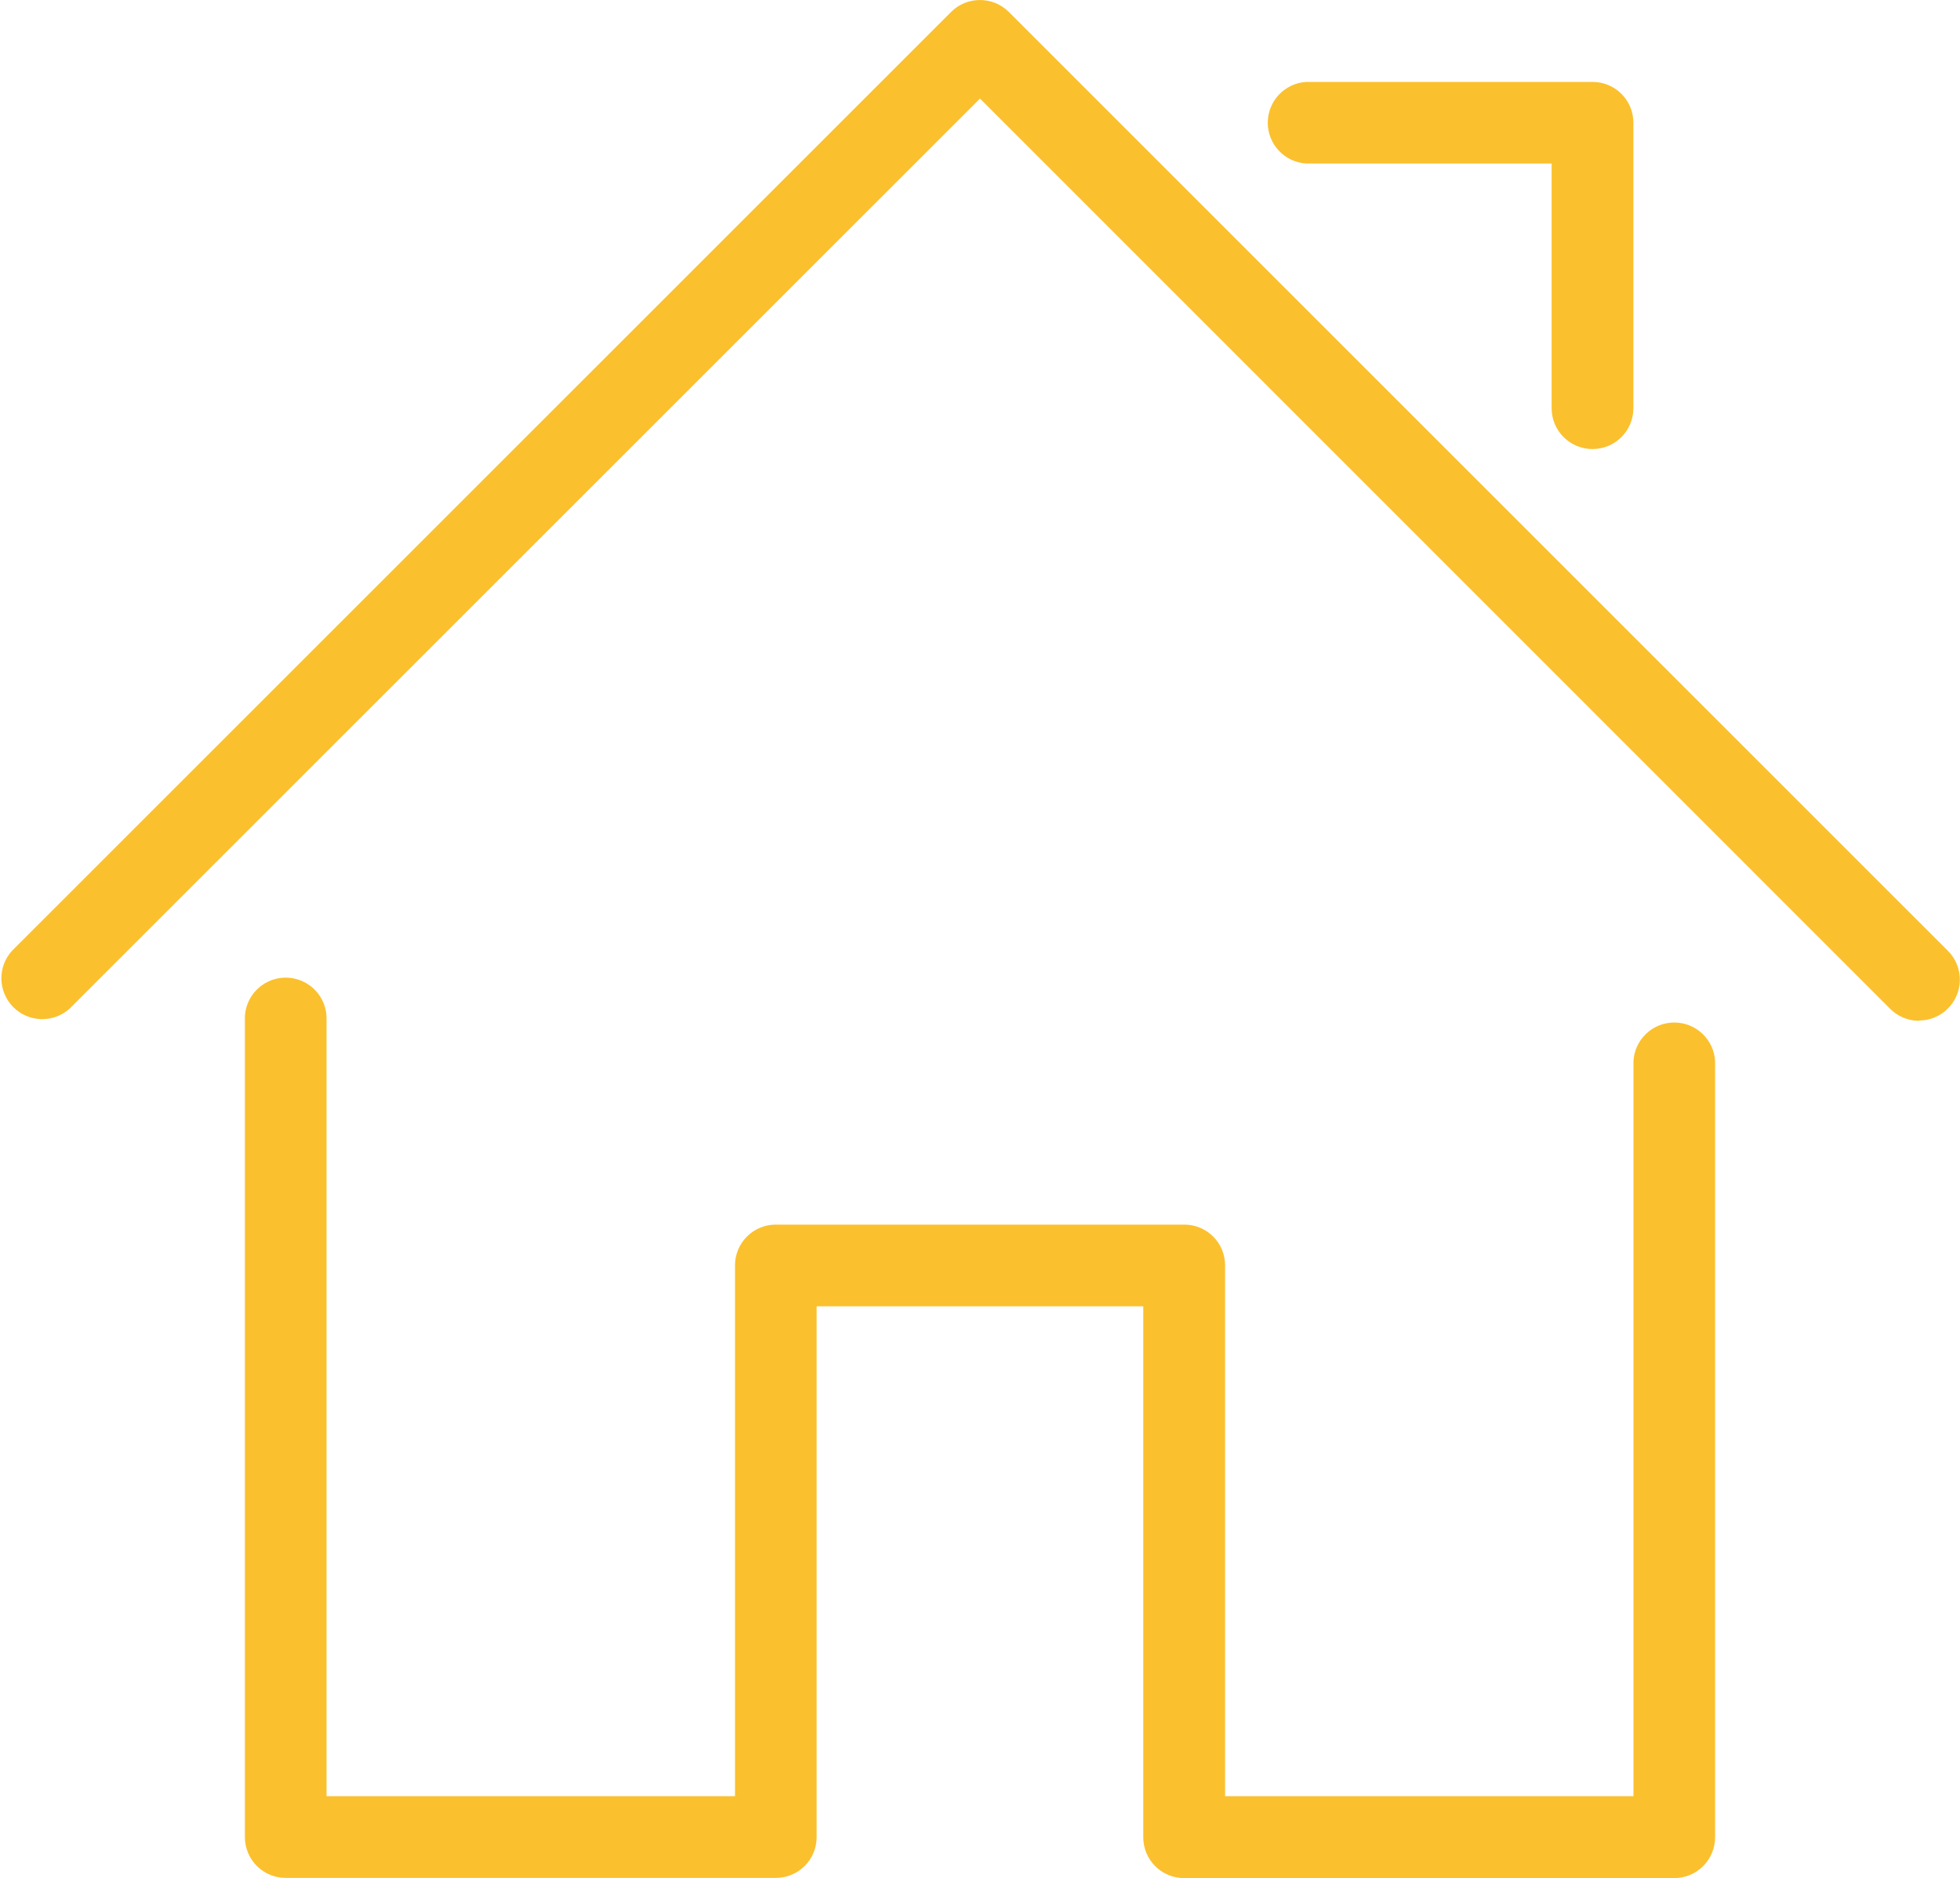
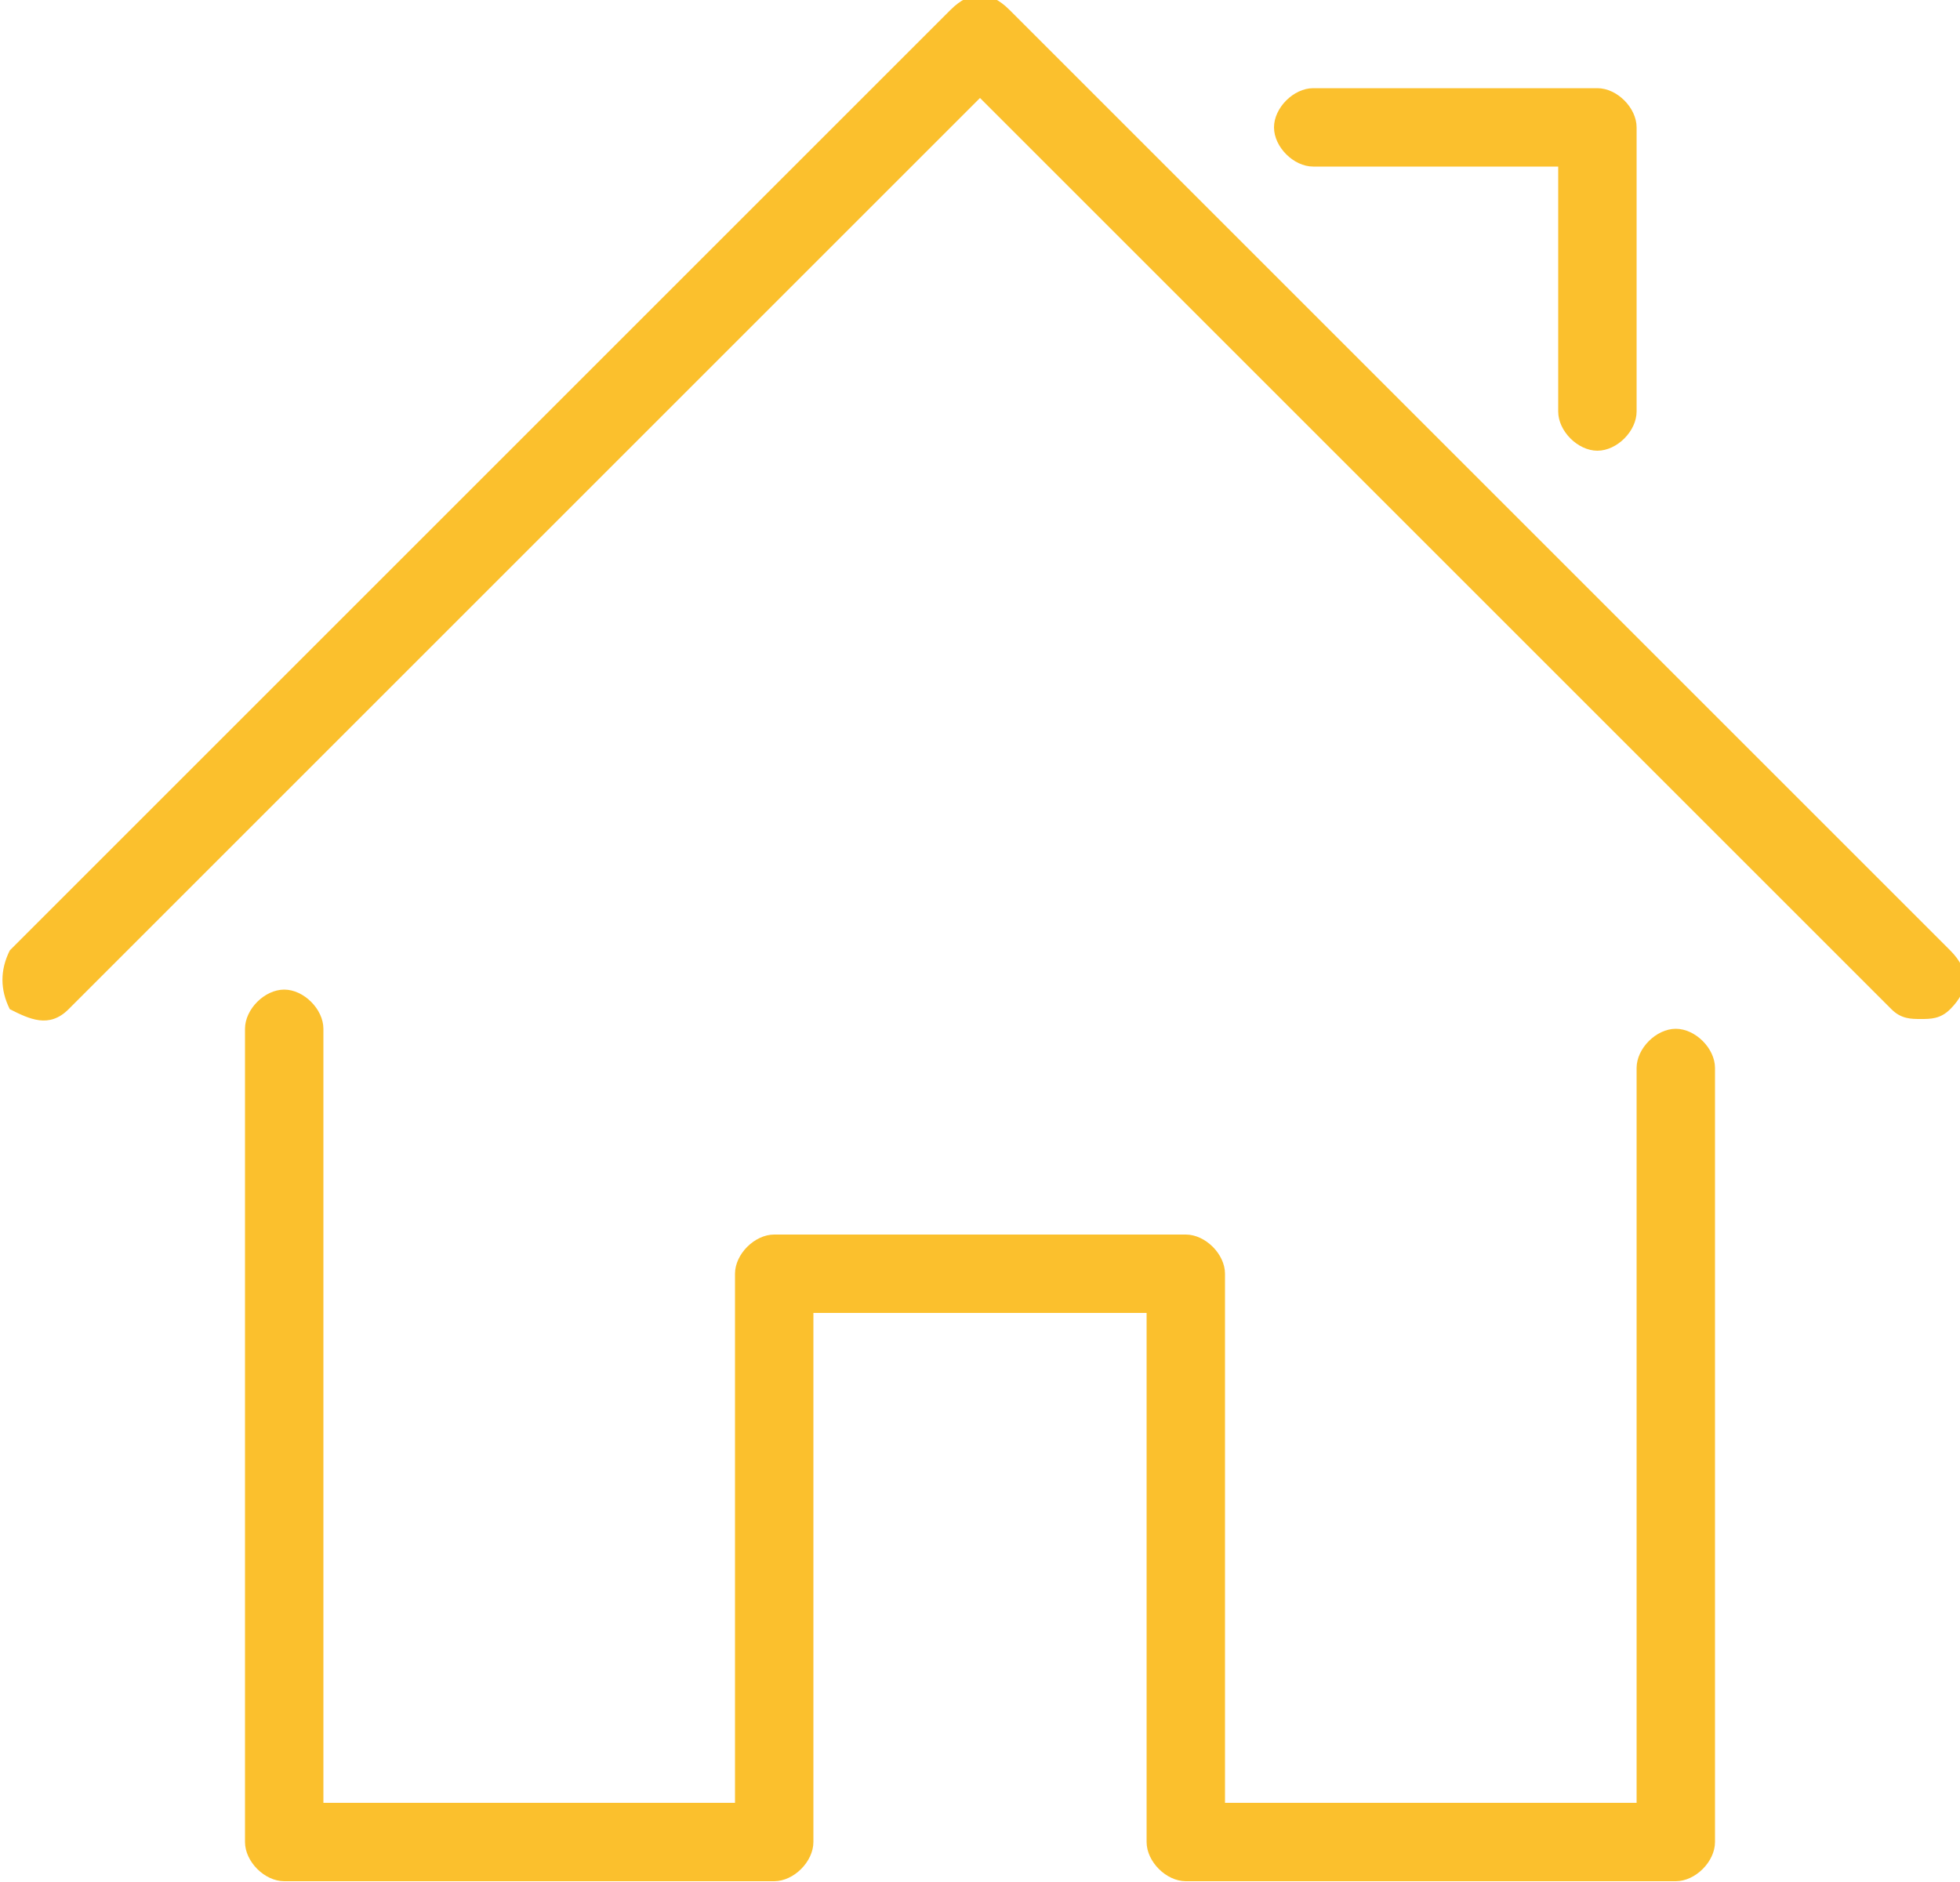
- <svg xmlns="http://www.w3.org/2000/svg" viewBox="2298 191 20 19.167">
-   <defs>
-     <style>
-       .cls-1 {
-         fill: #fbc02d;
-       }
-     </style>
-   </defs>
-   <path id="Path_16" data-name="Path 16" class="cls-1" d="M17.083,30.4h-5a.416.416,0,0,1-.417-.417V24.564H8.333v5.417a.416.416,0,0,1-.417.417h-5a.416.416,0,0,1-.417-.417V21.647a.417.417,0,1,1,.833,0v7.917H7.5V24.147a.416.416,0,0,1,.417-.417h4.167a.416.416,0,0,1,.417.417v5.417h4.167v-7.5a.417.417,0,0,1,.833,0v7.917A.417.417,0,0,1,17.083,30.4Zm2.5-8.75a.415.415,0,0,1-.295-.122L10,12.237.711,21.525a.417.417,0,0,1-.589-.589l9.583-9.583a.417.417,0,0,1,.589,0l9.583,9.583a.417.417,0,0,1-.295.711ZM16.25,15.814a.416.416,0,0,1-.417-.417V12.9h-2.5a.417.417,0,0,1,0-.833H16.25a.416.416,0,0,1,.417.417V15.4A.416.416,0,0,1,16.25,15.814Z" transform="translate(2298 179.769)" />
+ <svg xmlns="http://www.w3.org/2000/svg" version="1.1" id="Layer_1" x="0px" y="0px" viewBox="0 0 20 19.2" style="enable-background:new 0 0 20 19.2;" xml:space="preserve">
+   <style type="text/css">
+ 	.st0{fill:#FBC02D;}
+ </style>
+   <path class="st0" d="M17.1,19.2h-5c-0.2,0-0.4-0.2-0.4-0.4c0,0,0,0,0,0v-5.4H8.3v5.4c0,0.2-0.2,0.4-0.4,0.4c0,0,0,0,0,0h-5  c-0.2,0-0.4-0.2-0.4-0.4c0,0,0,0,0,0v-8.3c0-0.2,0.2-0.4,0.4-0.4c0.2,0,0.4,0.2,0.4,0.4c0,0,0,0,0,0v7.9h4.2v-5.4  c0-0.2,0.2-0.4,0.4-0.4c0,0,0,0,0,0h4.2c0.2,0,0.4,0.2,0.4,0.4c0,0,0,0,0,0v5.4h4.2v-7.5c0-0.2,0.2-0.4,0.4-0.4  c0.2,0,0.4,0.2,0.4,0.4v7.9C17.5,19,17.3,19.2,17.1,19.2C17.1,19.2,17.1,19.2,17.1,19.2z M19.6,10.4c-0.1,0-0.2,0-0.3-0.1L10,1  l-9.3,9.3c-0.2,0.2-0.4,0.1-0.6,0C0,10.1,0,9.9,0.1,9.7l9.6-9.6c0.2-0.2,0.4-0.2,0.6,0l9.6,9.6c0.2,0.2,0.2,0.4,0,0.6  C19.8,10.4,19.7,10.4,19.6,10.4L19.6,10.4z M16.3,4.6c-0.2,0-0.4-0.2-0.4-0.4c0,0,0,0,0,0V1.7h-2.5c-0.2,0-0.4-0.2-0.4-0.4  c0-0.2,0.2-0.4,0.4-0.4h2.9c0.2,0,0.4,0.2,0.4,0.4c0,0,0,0,0,0v2.9C16.7,4.4,16.5,4.6,16.3,4.6z" />
</svg>
